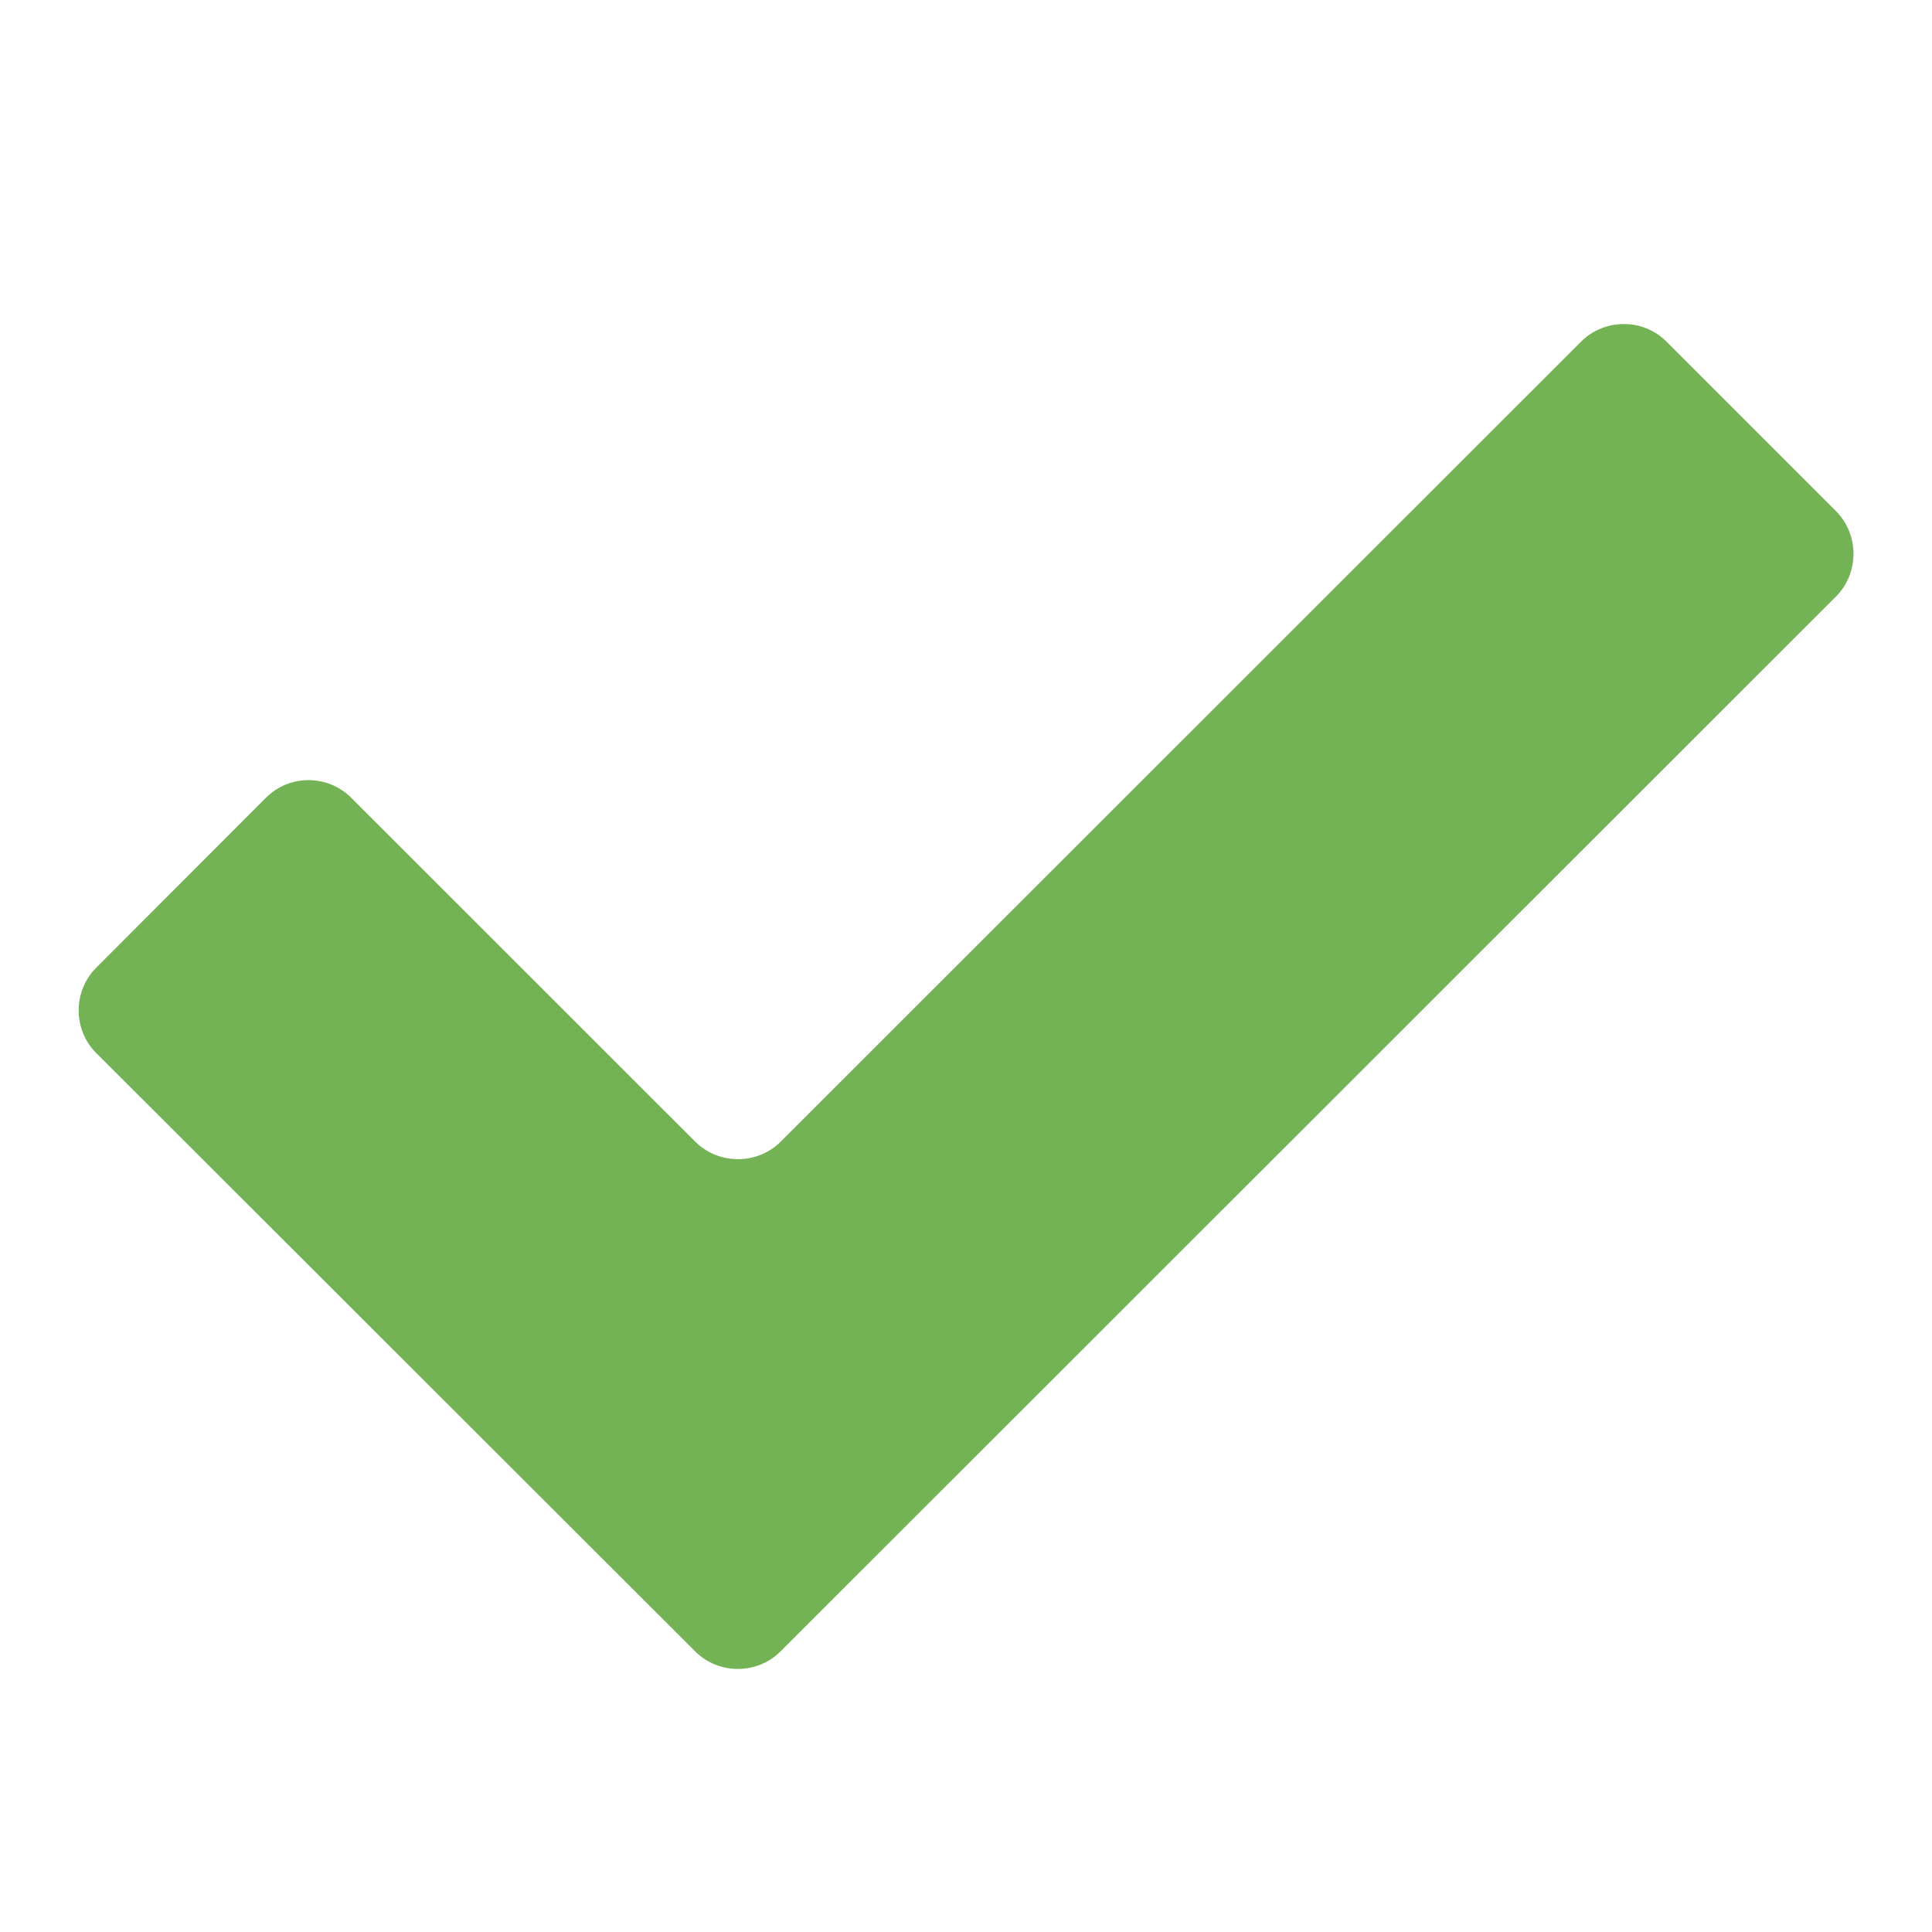
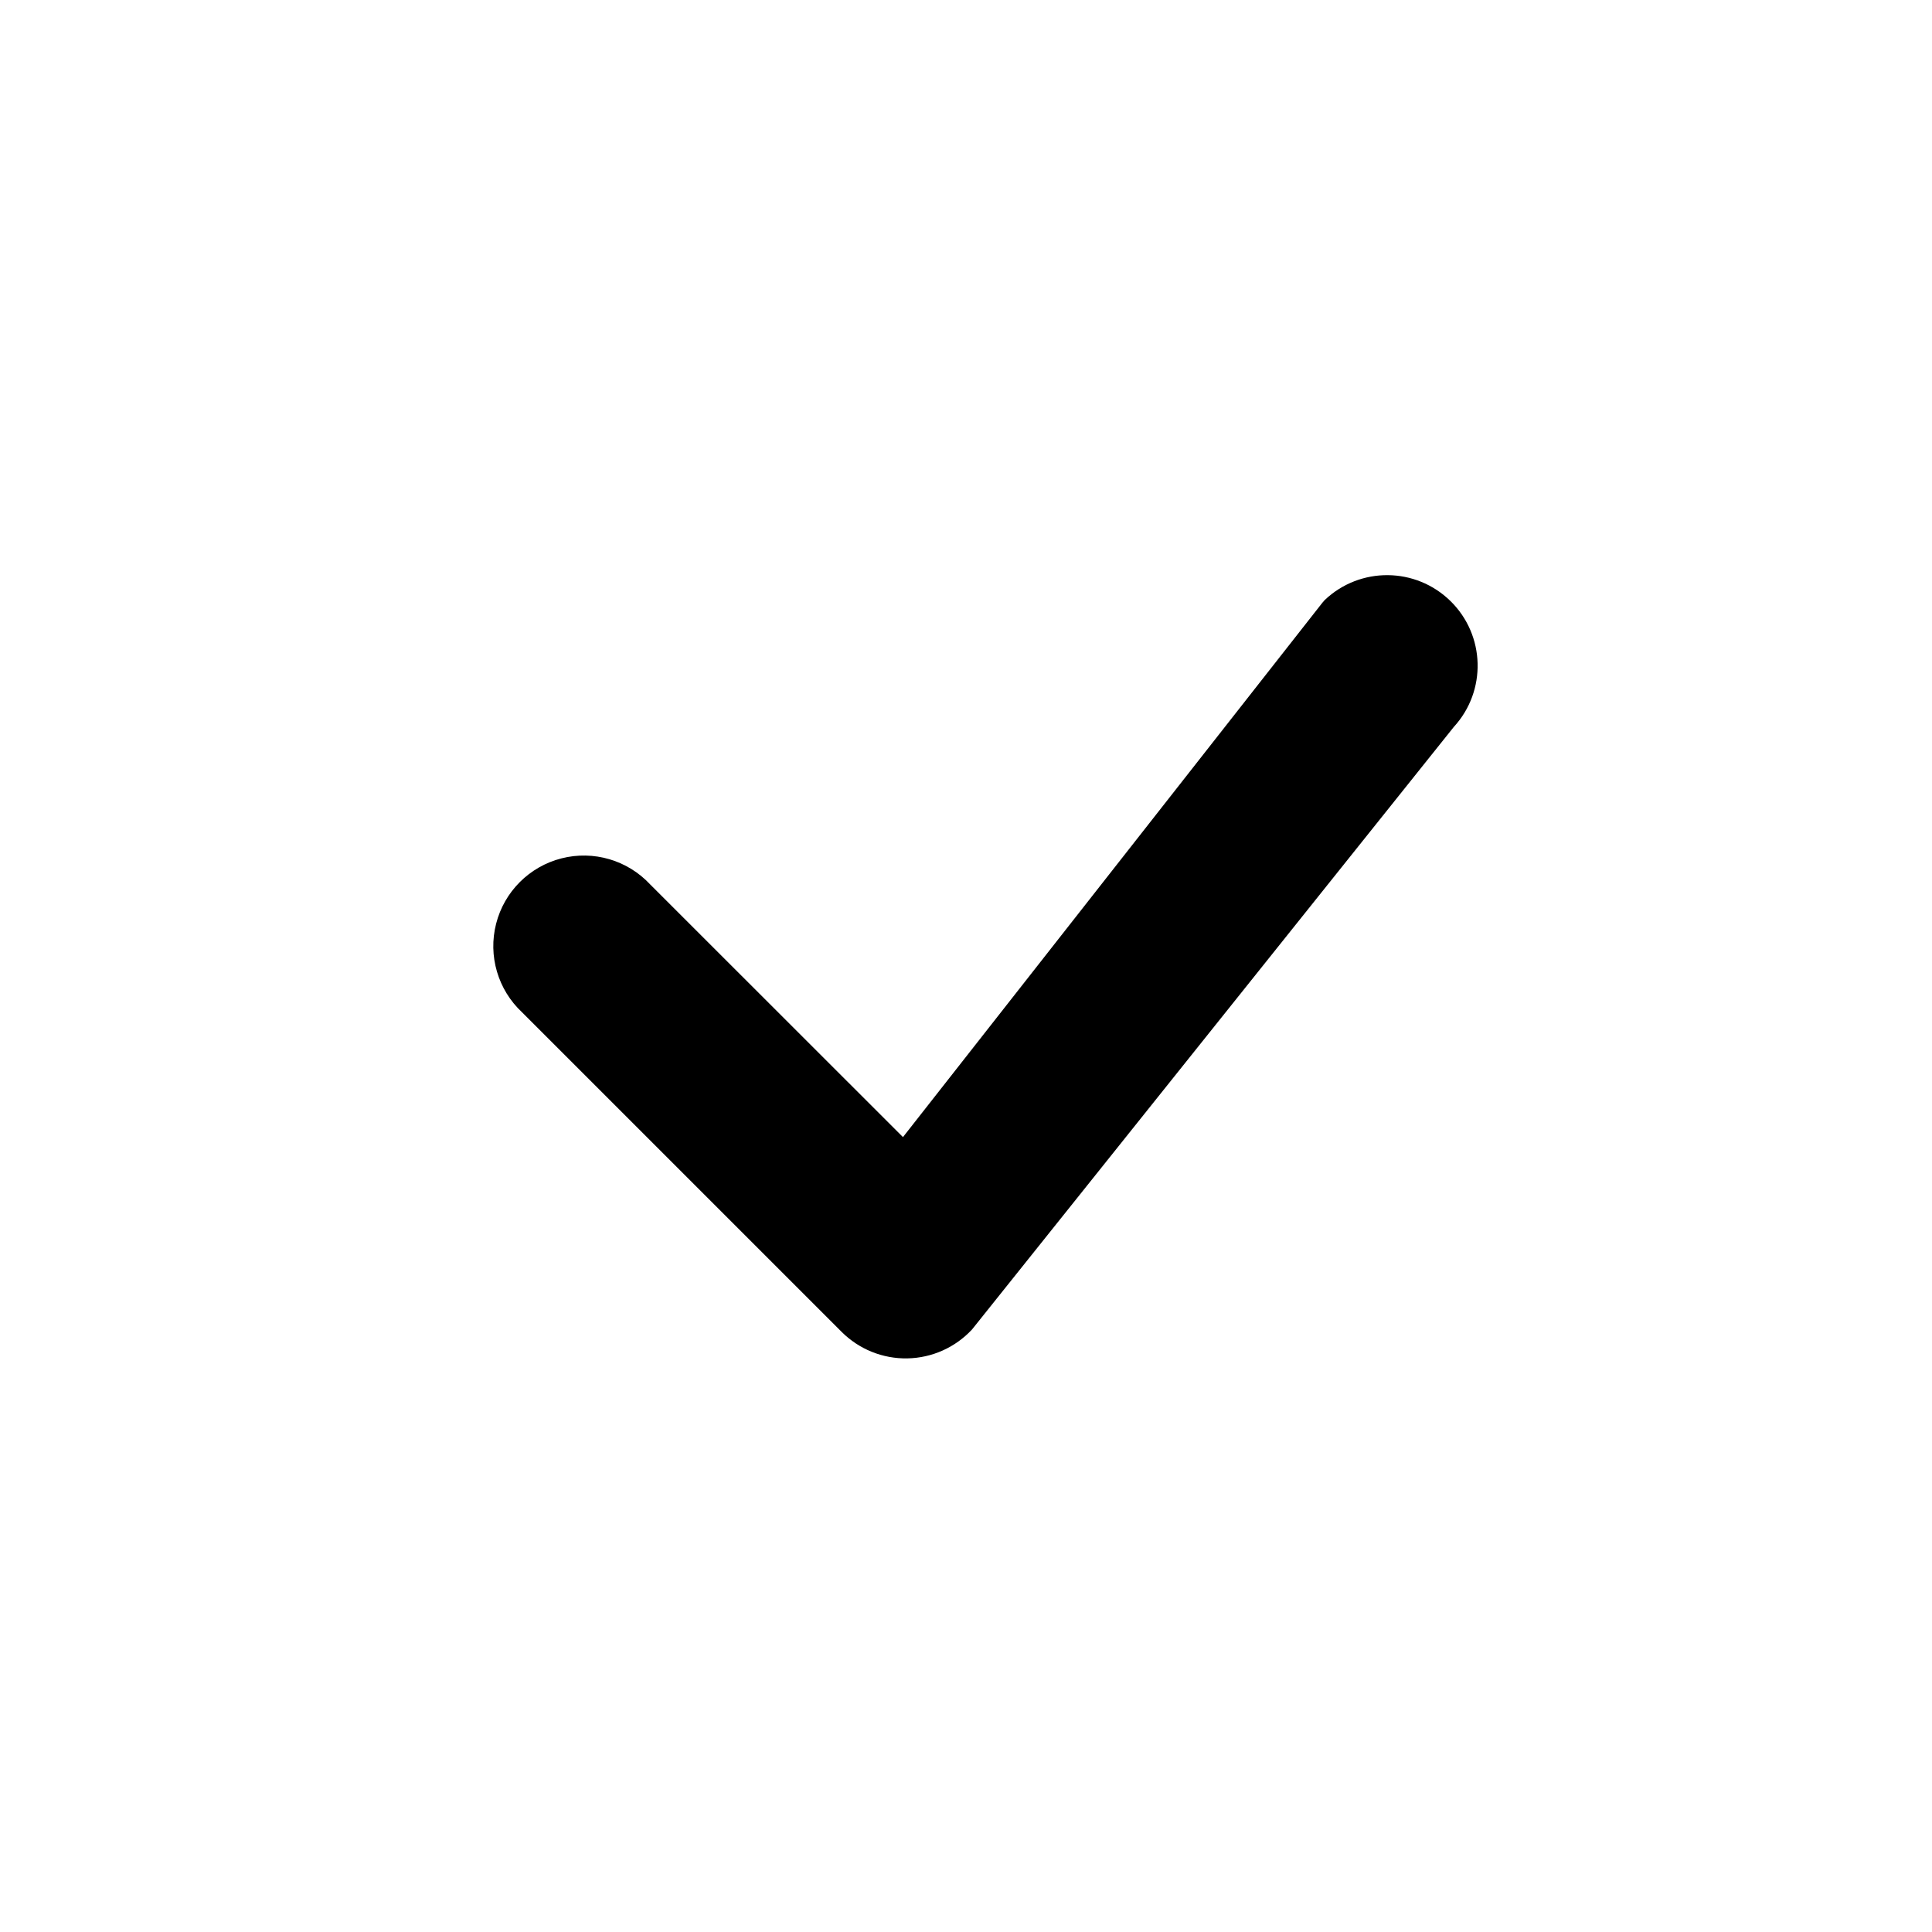
- <svg xmlns="http://www.w3.org/2000/svg" width="16" height="16" fill="#73b355">
-   <path d="M6.464 13.676c-.194.194-.513.194-.707 0l-4.96-4.955c-.194-.193-.194-.513 0-.707l1.405-1.407c.194-.195.512-.195.707 0l2.849 2.848c.194.193.513.193.707 0l6.629-6.626c.195-.194.514-.194.707 0l1.404 1.404c.193.194.193.513 0 .707l-8.741 8.736z" />
+ <svg xmlns="http://www.w3.org/2000/svg" width="16" height="16" fill="currentColor" class="bi bi-check" viewBox="0 0 16 16">
+   <path d="M10.97 4.97a.75.75 0 0 1 1.07 1.05l-3.99 4.99a.75.75 0 0 1-1.08.02L4.324 8.384a.75.75 0 1 1 1.06-1.06l2.094 2.093 3.473-4.425z" />
</svg>
